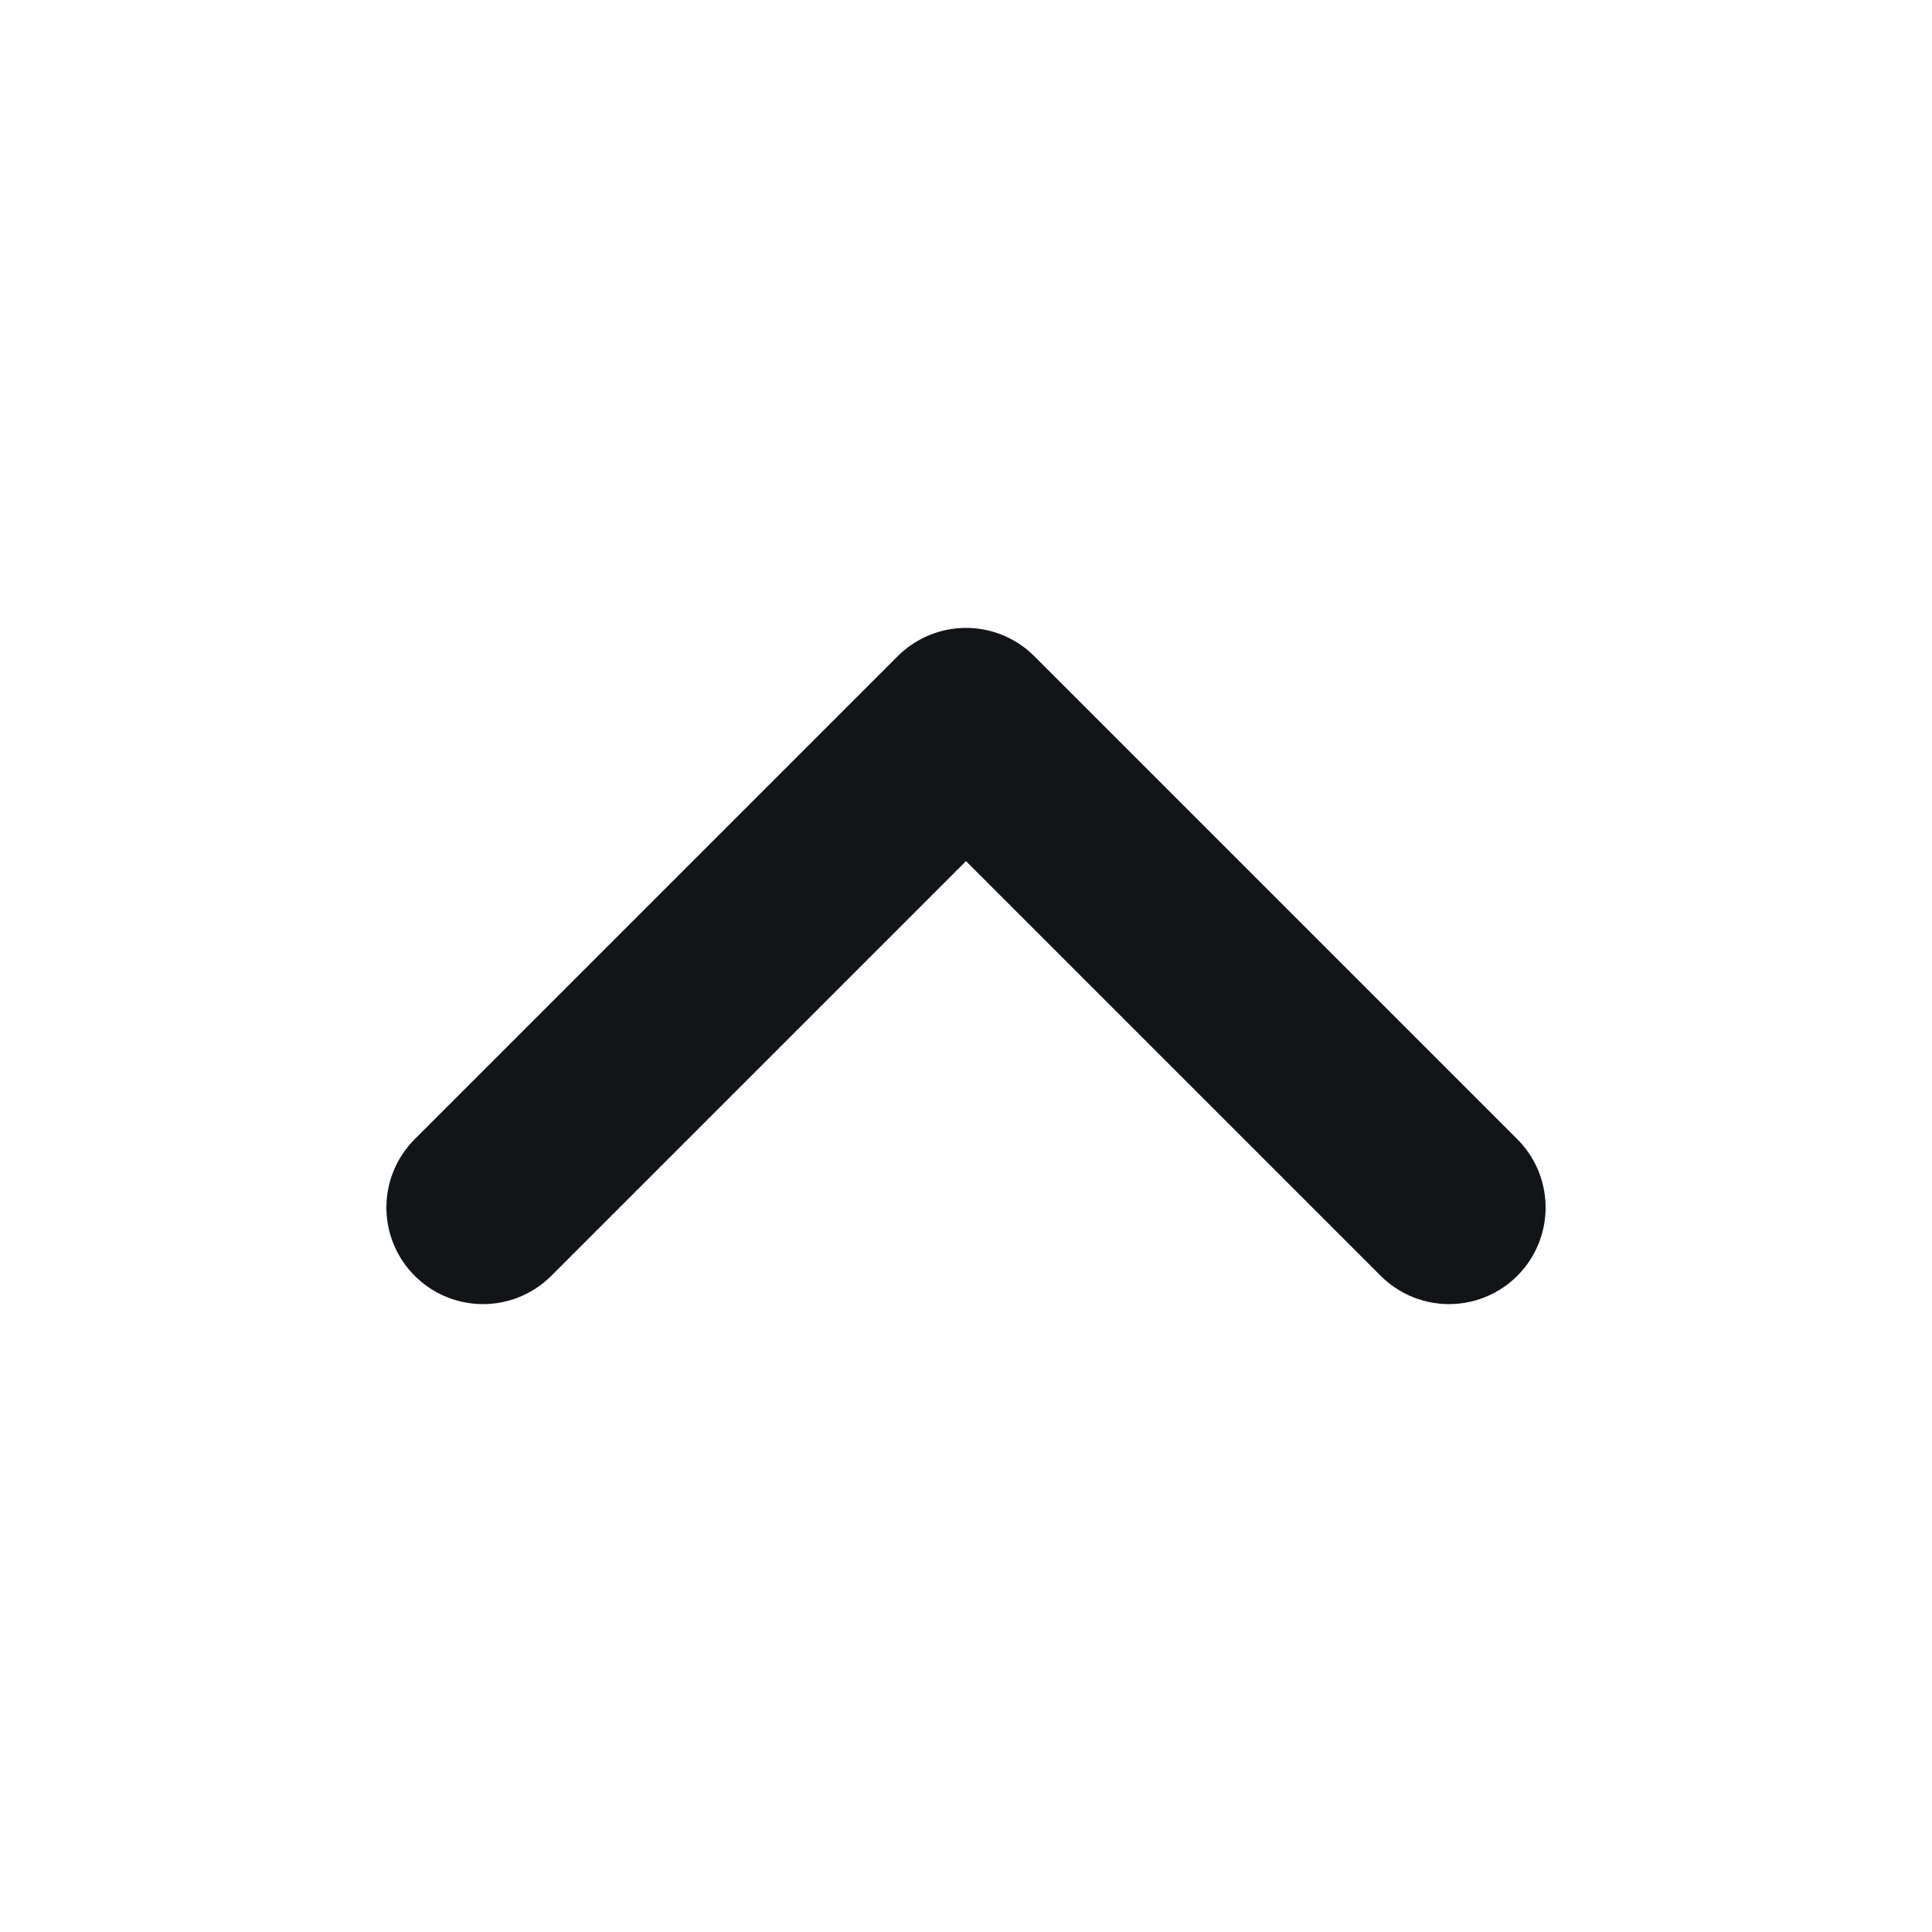
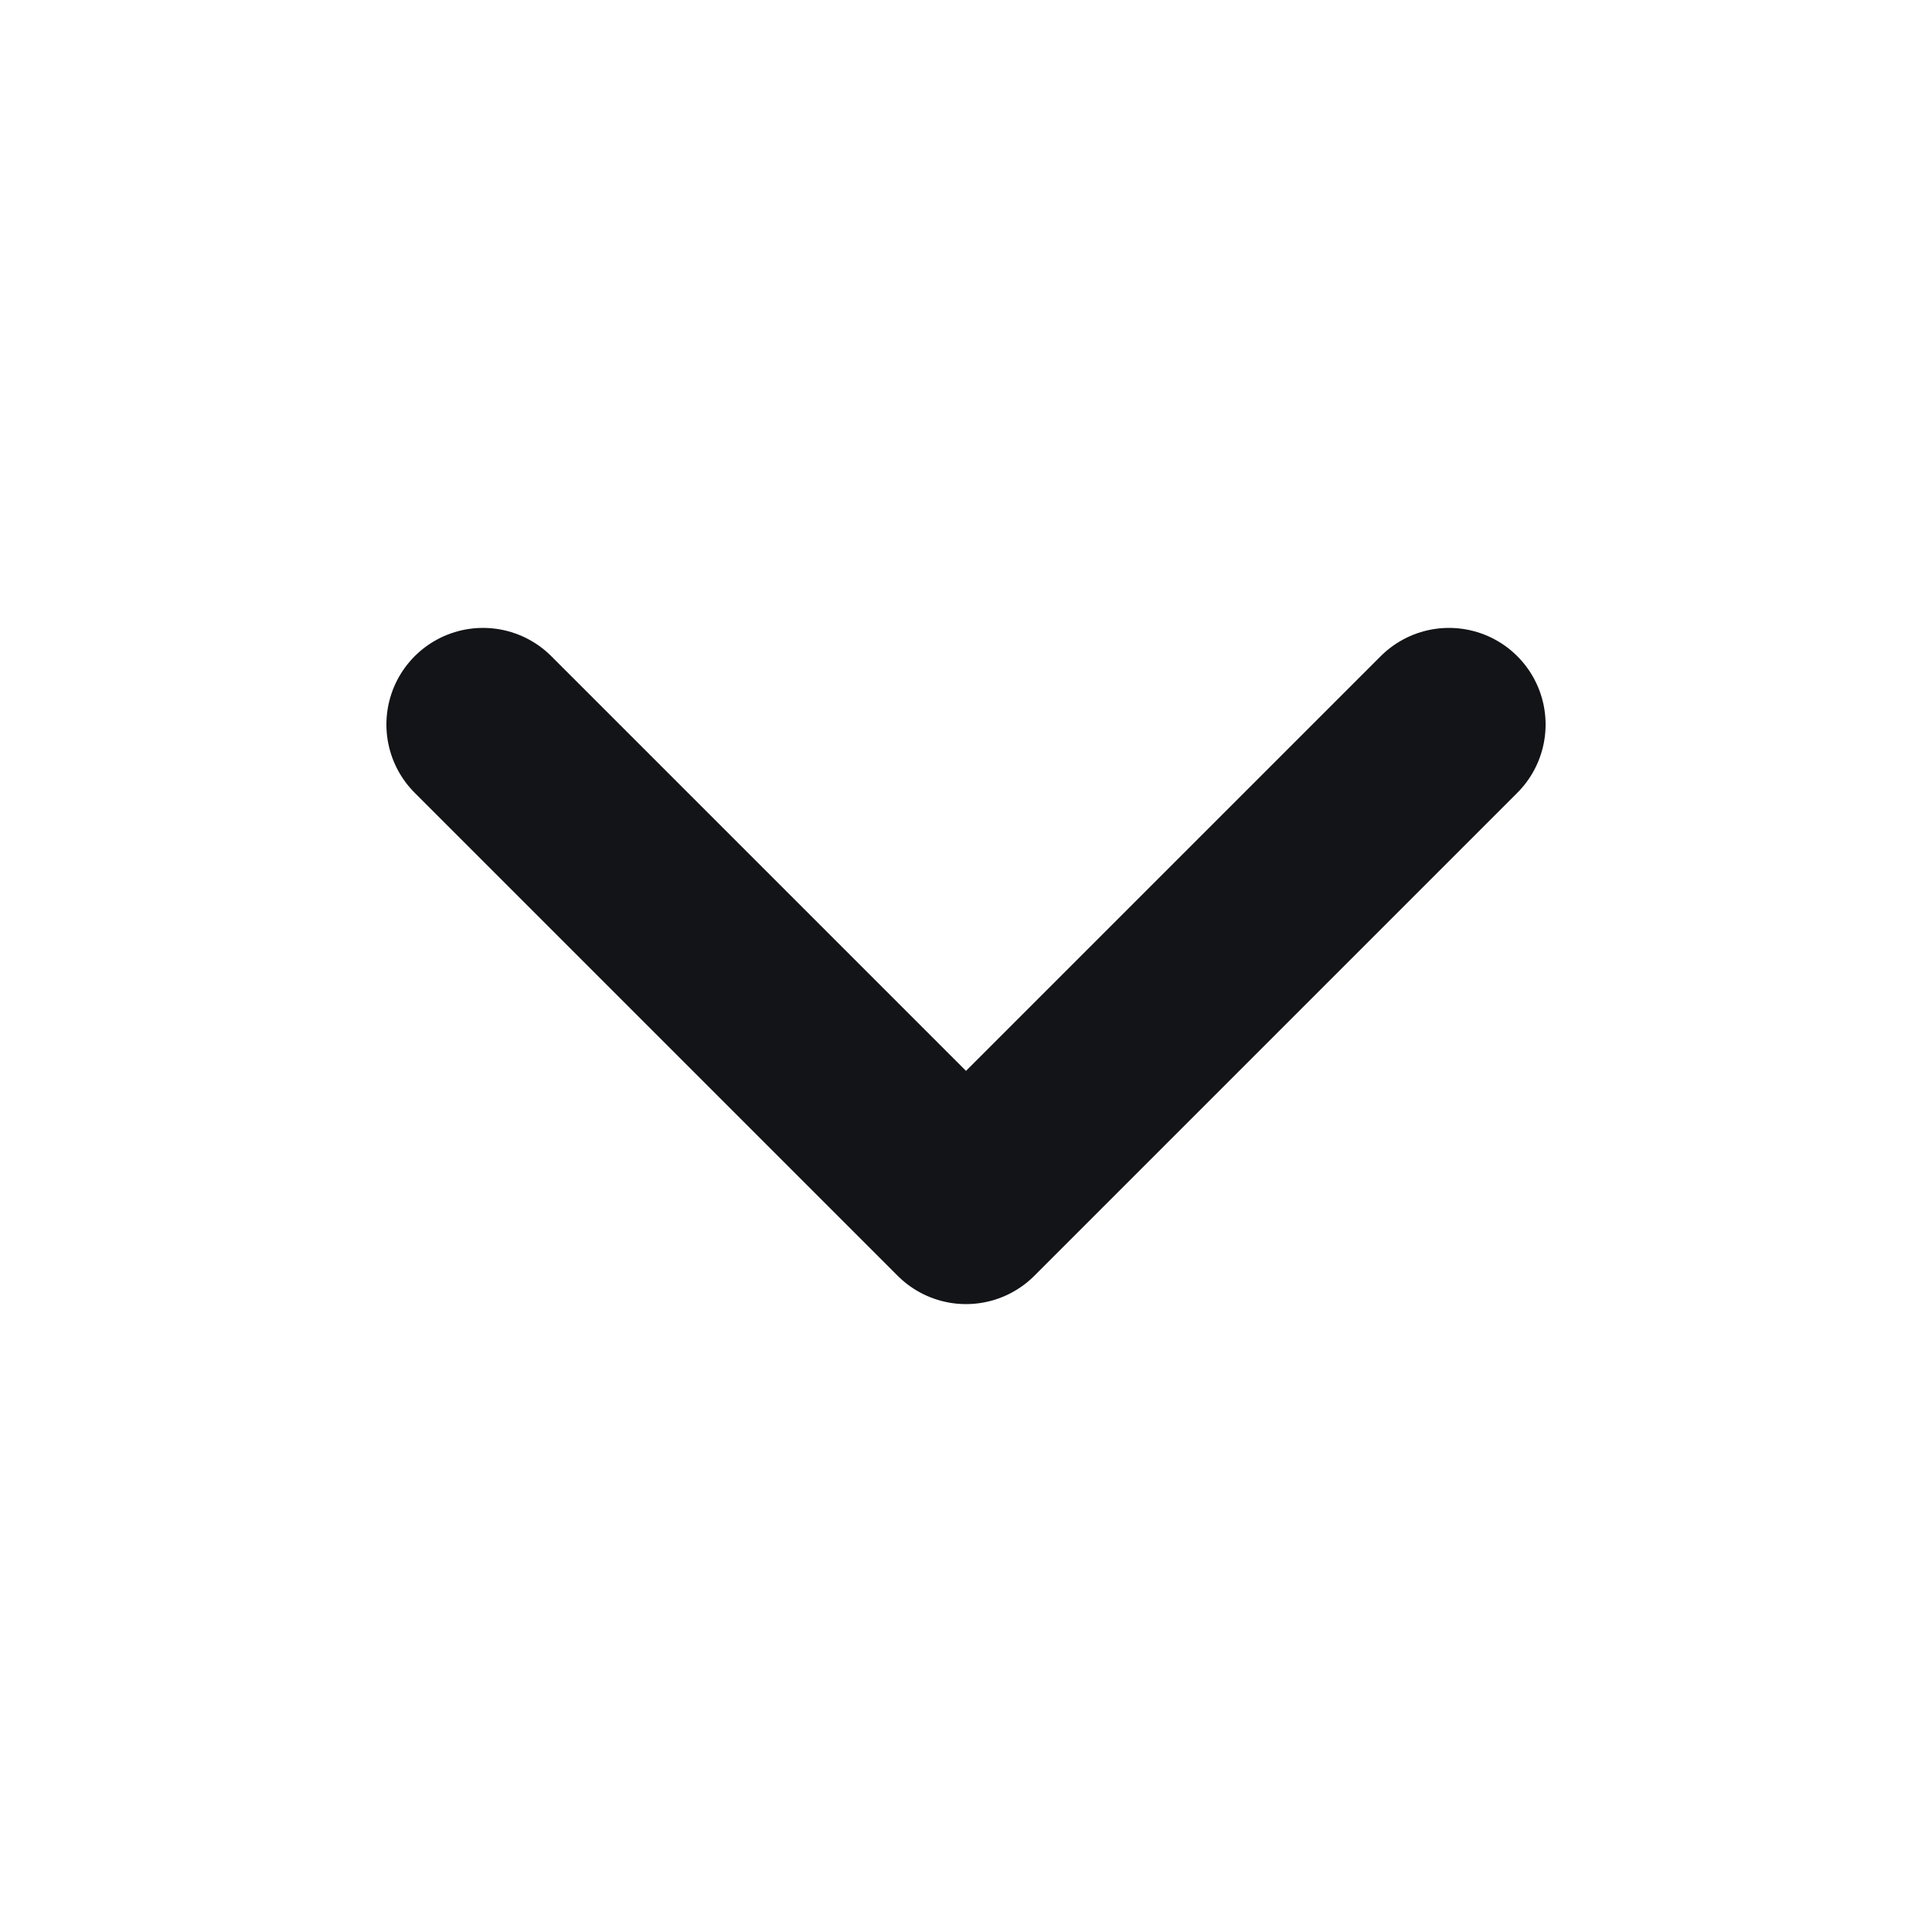
<svg xmlns="http://www.w3.org/2000/svg" width="20" height="20" viewBox="0 0 20 20" fill="none">
-   <path d="M5 12.5L10 7.5L15 12.5" stroke="#121417" stroke-width="2" stroke-linecap="round" stroke-linejoin="round" />
+   <path d="M5 7.5L10 12.5L15 7.5" stroke="#121417" stroke-width="2" stroke-linecap="round" stroke-linejoin="round" />
</svg>
